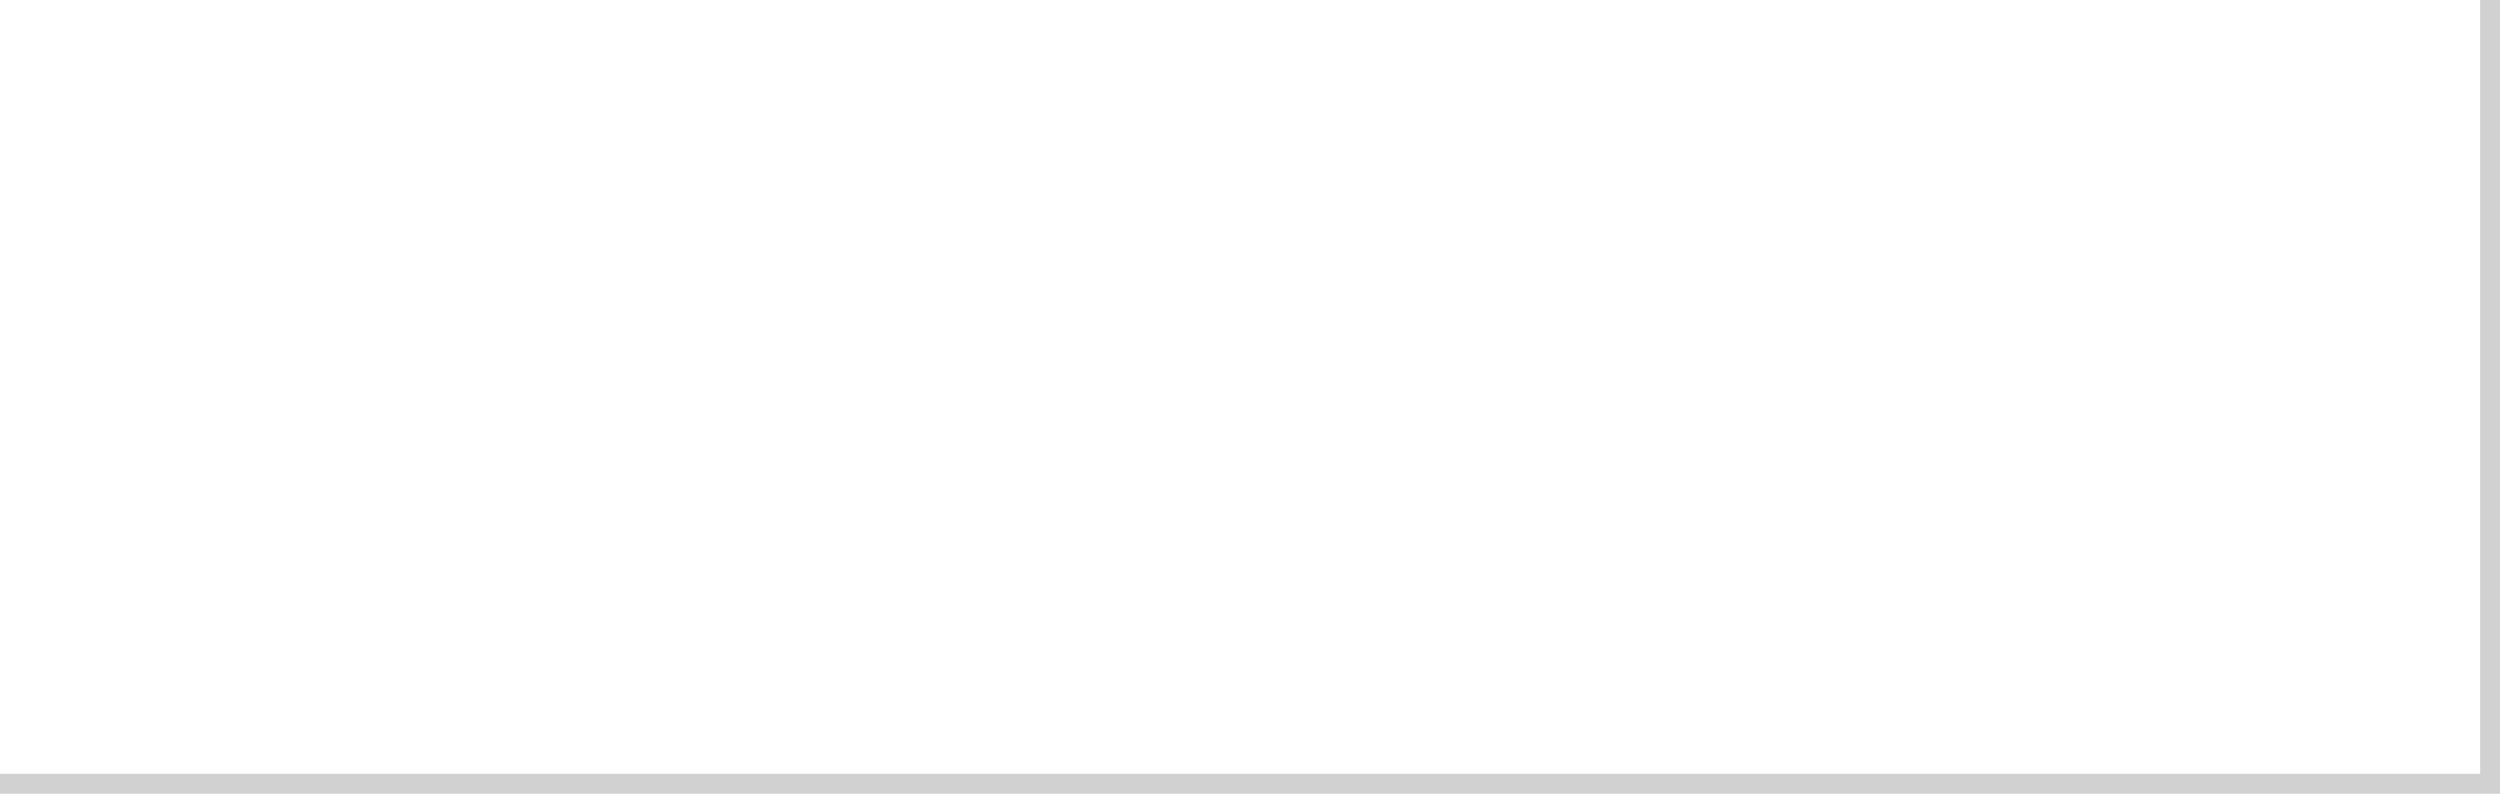
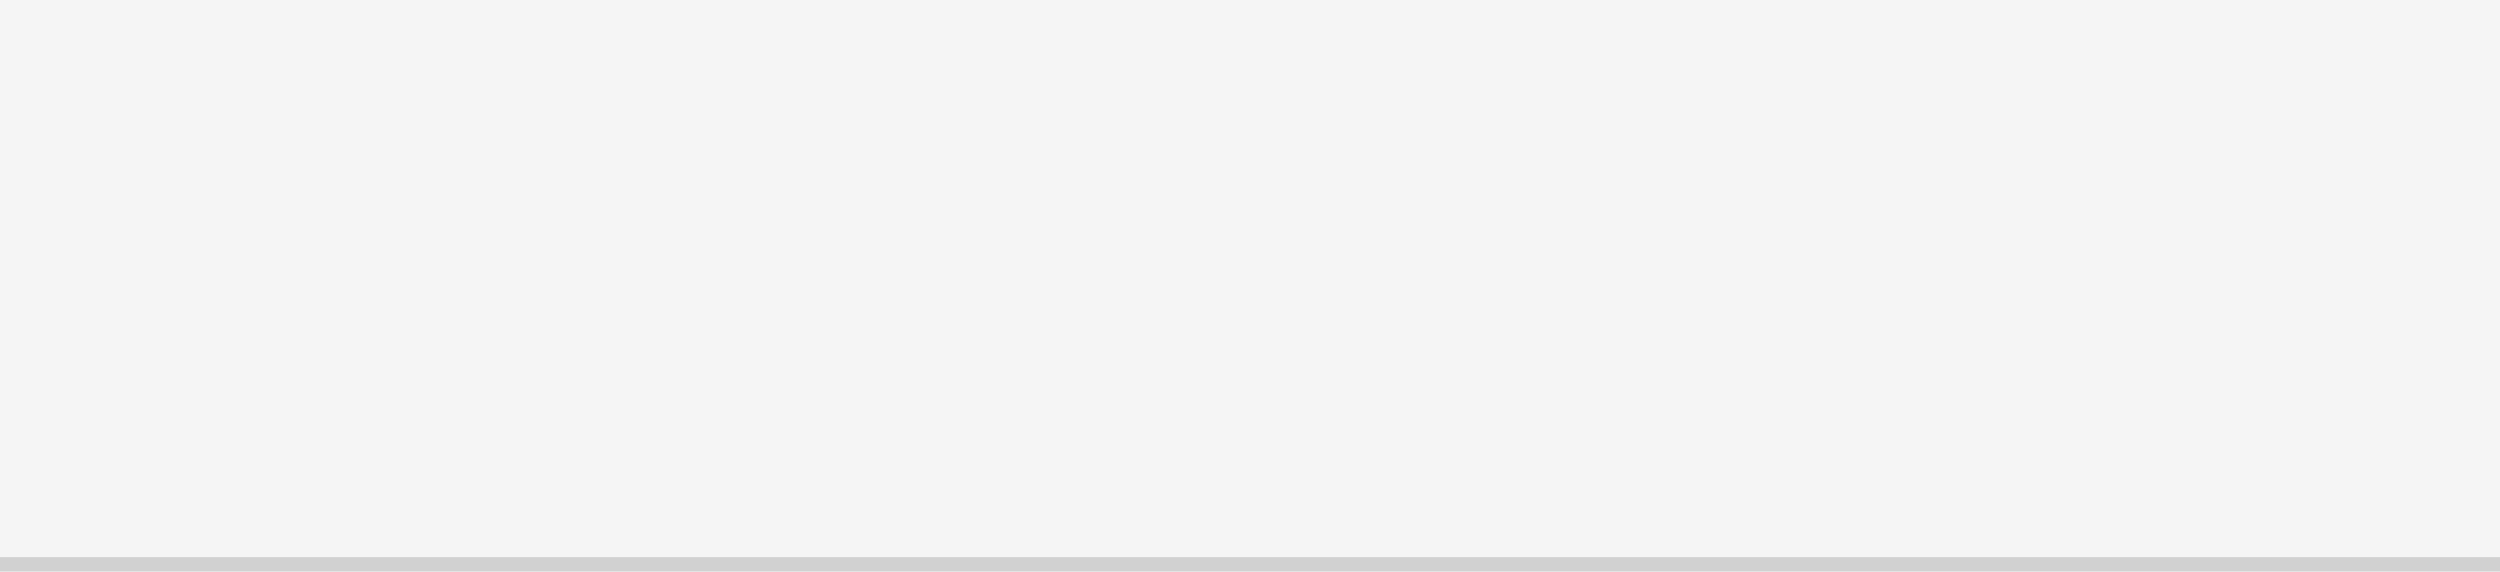
- <svg xmlns="http://www.w3.org/2000/svg" version="1.1" width="126px" height="40px">
-   <g transform="matrix(1 0 0 1 -1289 -193 )">
-     <path d="M 1289 193  L 1414 193  L 1414 232  L 1289 232  L 1289 193  Z " fill-rule="nonzero" fill="#ffffff" stroke="none" />
-     <path d="M 1414.5 193  L 1414.5 232.5  L 1289 232.5  " stroke-width="1" stroke="#999999" fill="none" stroke-opacity="0.349" />
+ <svg xmlns="http://www.w3.org/2000/svg" version="1.1" width="175px" height="40px">
+   <g transform="matrix(1 0 0 1 -773 -233 )">
+     <path d="M 773 233  L 948 233  L 948 272  L 773 272  L 773 233  Z " fill-rule="nonzero" fill="#f5f5f5" stroke="none" />
+     <path d="M 948 272.5  L 773 272.5  " stroke-width="1" stroke="#999999" fill="none" stroke-opacity="0.349" />
  </g>
</svg>
